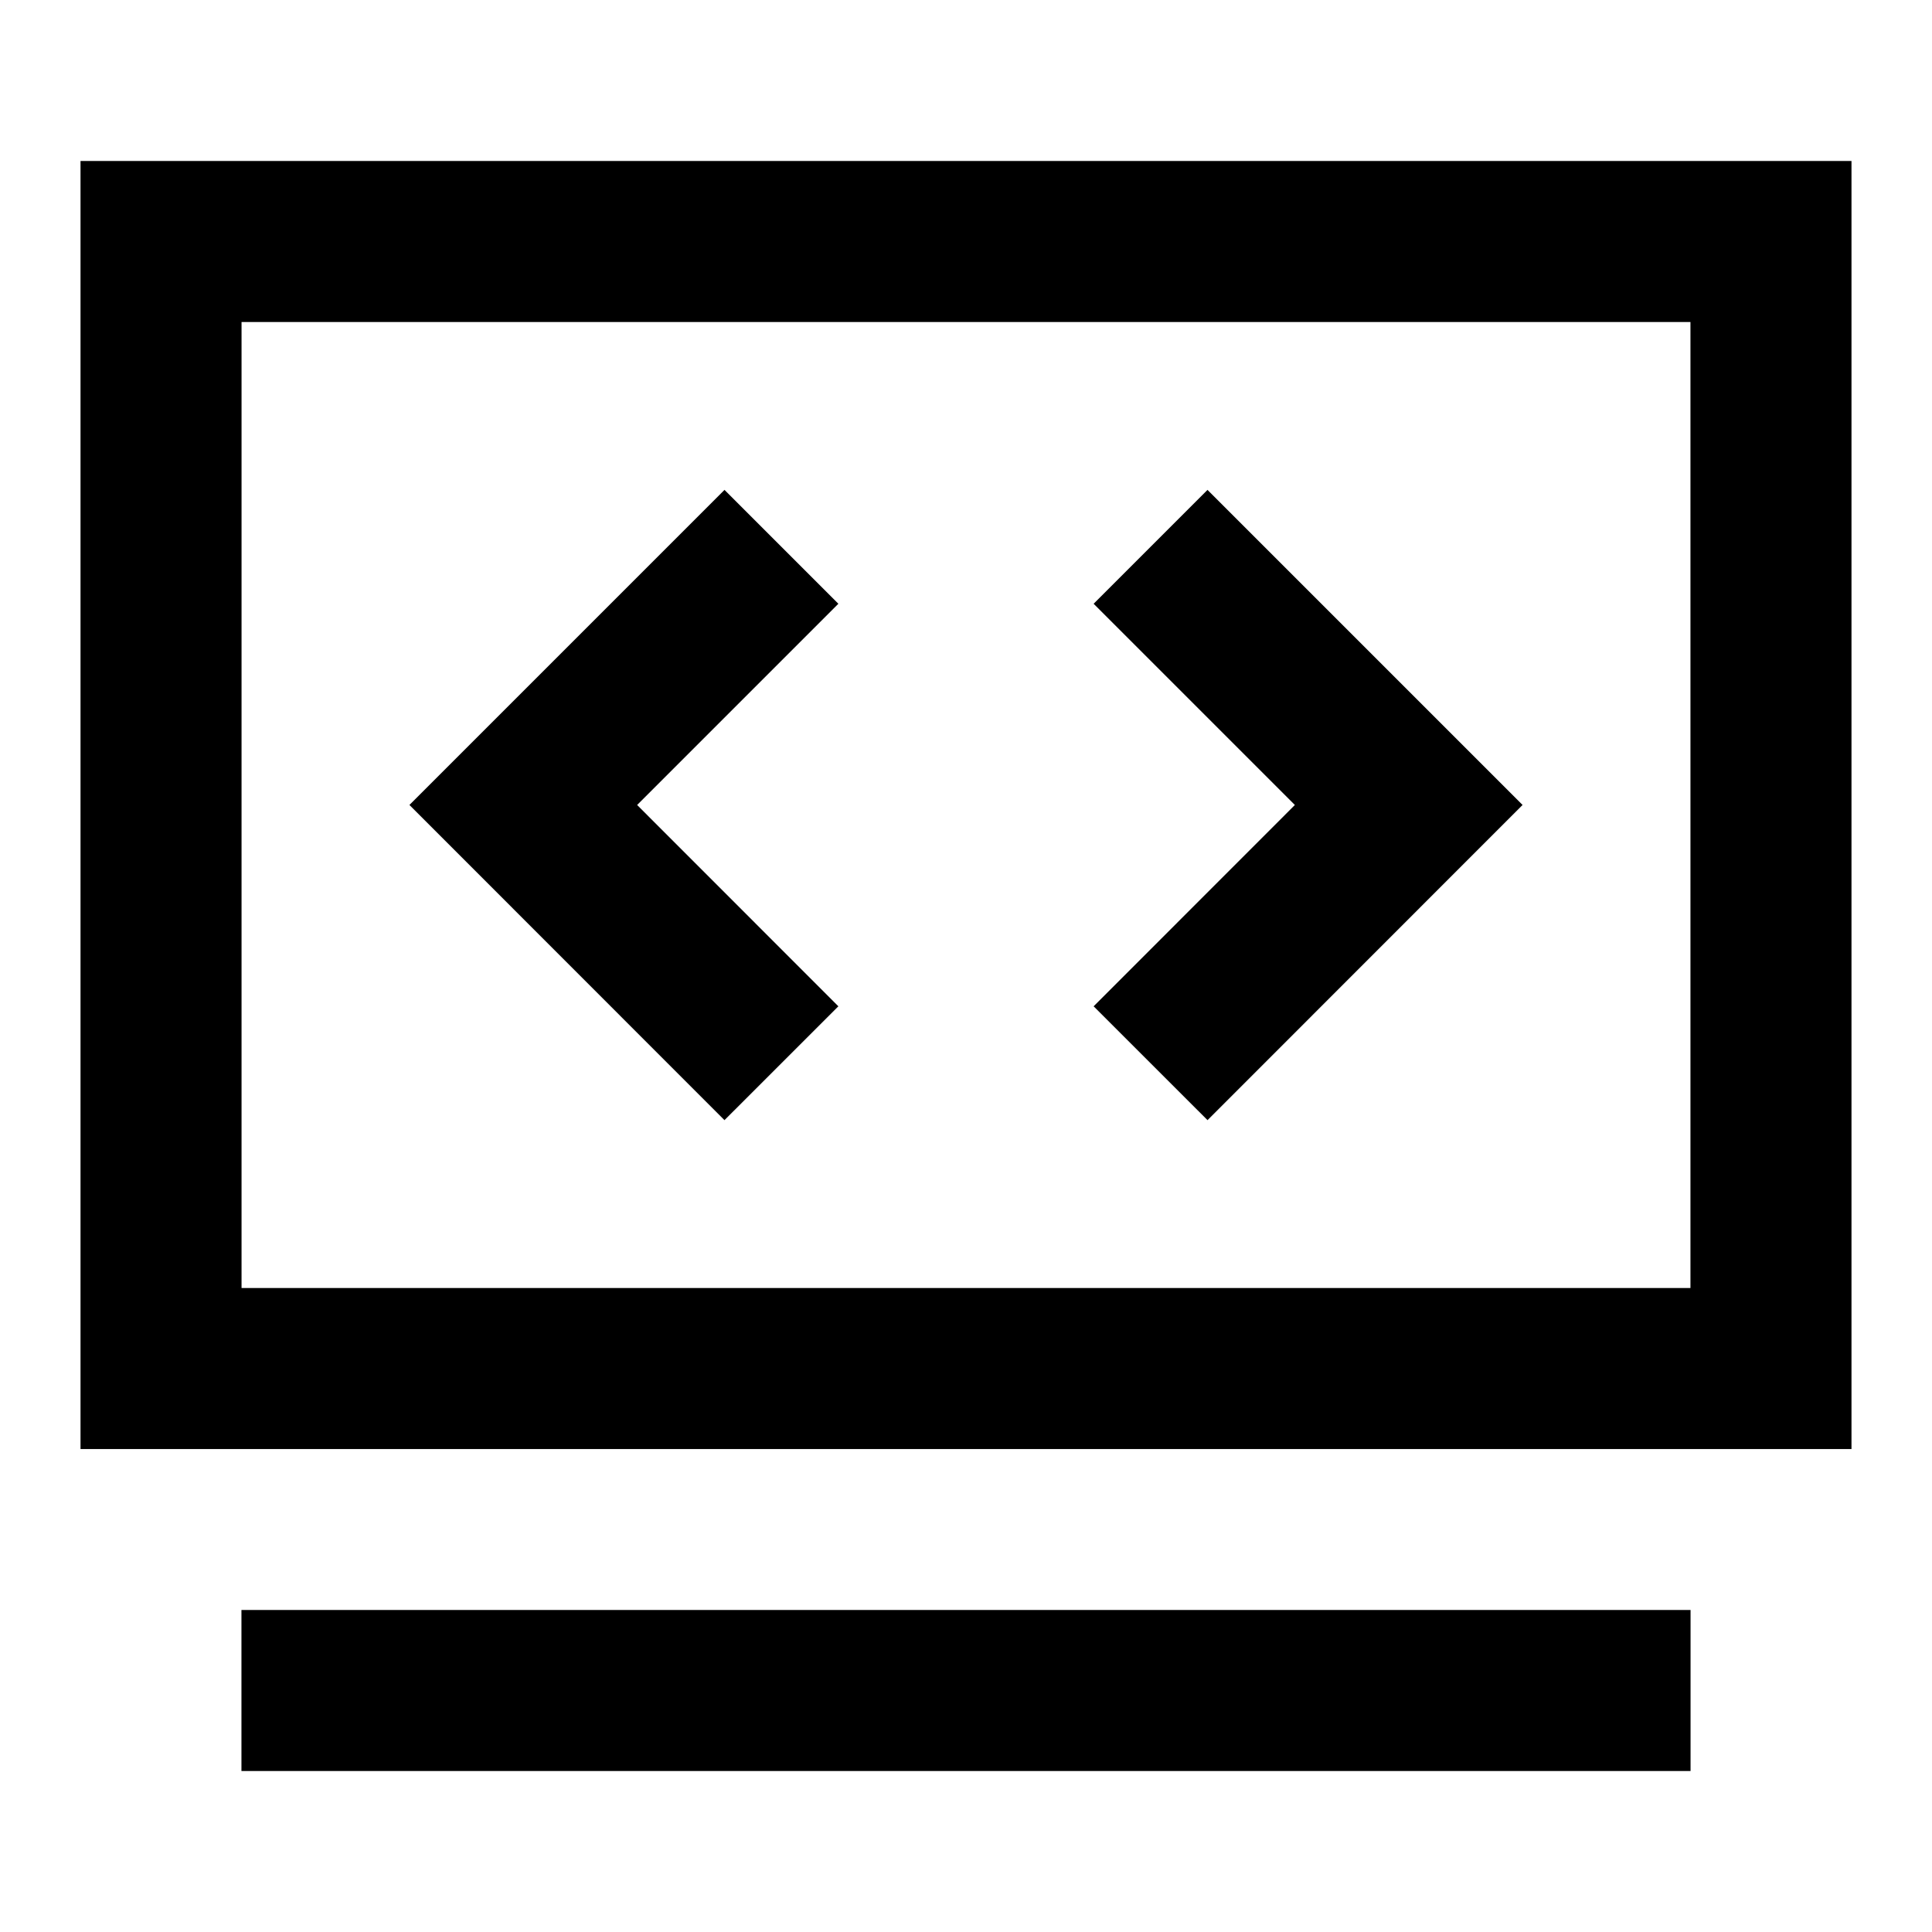
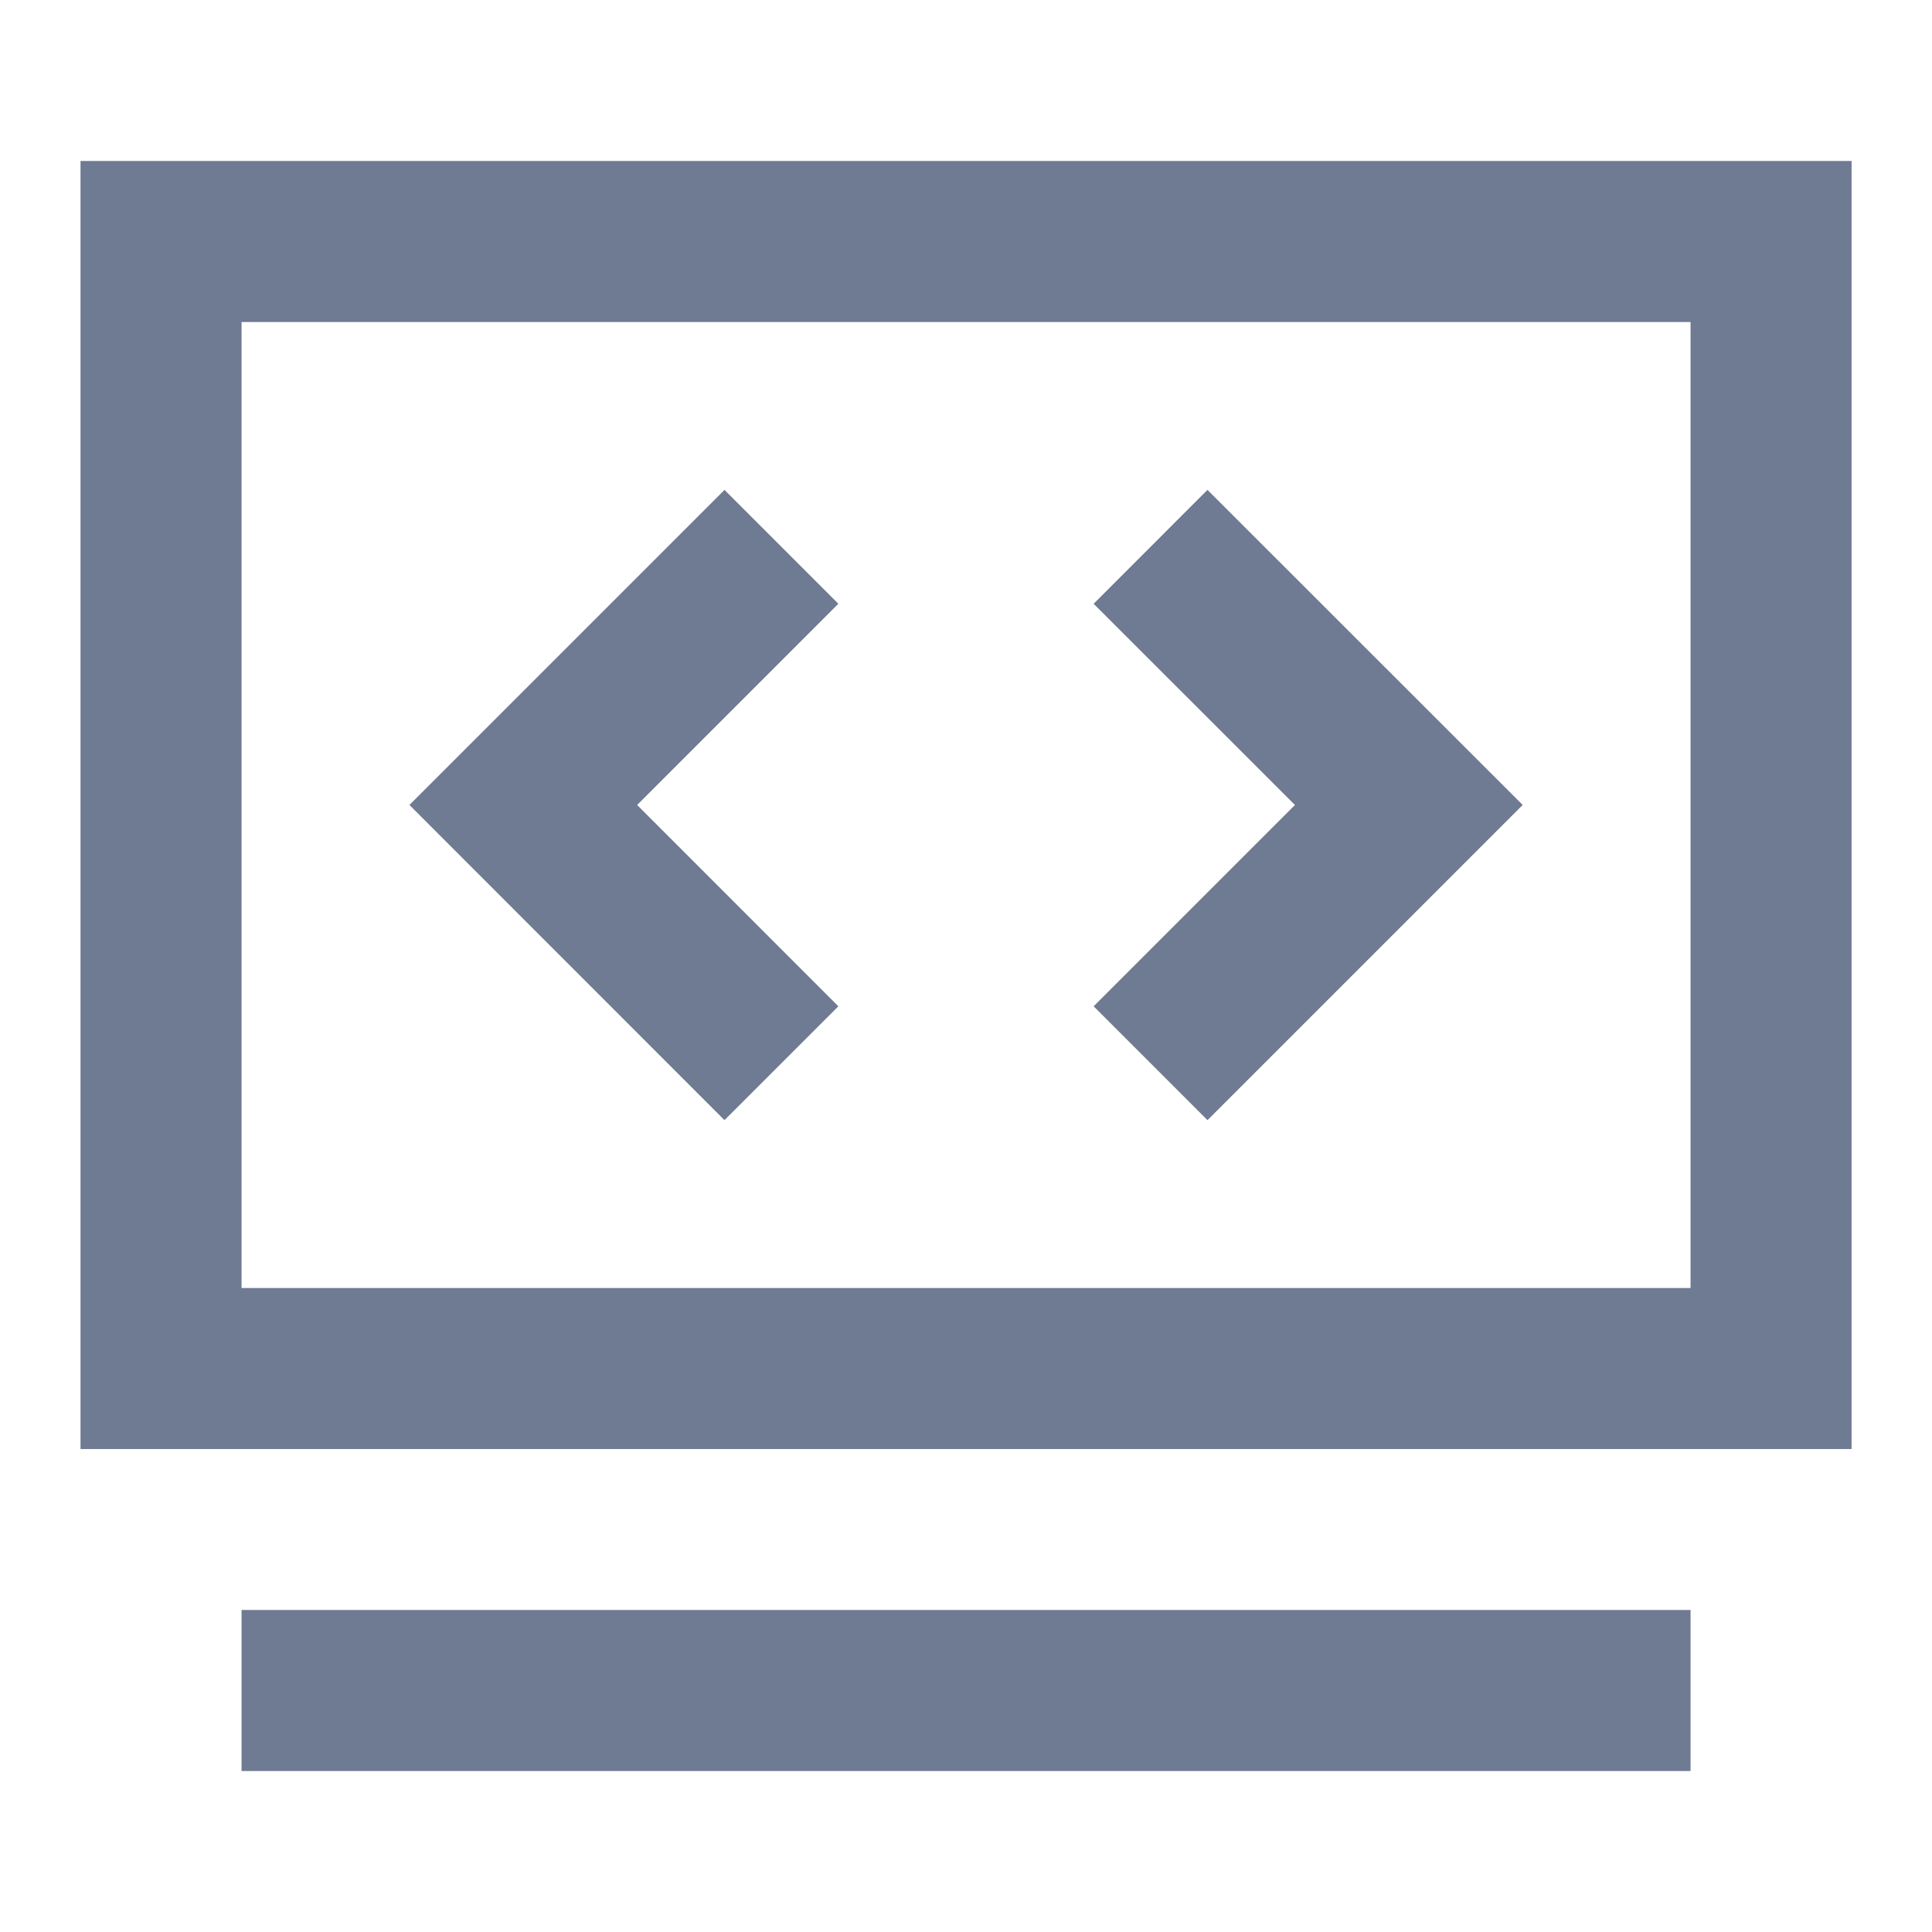
<svg xmlns="http://www.w3.org/2000/svg" width="20" height="20" viewBox="0 0 20 20" fill="none">
-   <path d="M3.333 17.5H16.667M1.667 2.5H18.333V14.167H1.667V2.5Z" stroke="black" stroke-width="1.667" stroke-linecap="square" />
-   <path d="M7.5 6.25L5.417 8.333L7.5 10.417M12.5 10.417L14.583 8.333L12.5 6.25" stroke="black" stroke-width="1.667" stroke-linecap="square" />
+   <path d="M3.334 17.5H16.667M1.667 2.5H18.334V14.167H1.667V2.5Z" stroke="#6F7A93" stroke-width="1.667" stroke-linecap="square" />
+   <path d="M7.5 6.25L5.417 8.333L7.5 10.417M12.5 10.417L14.584 8.333L12.5 6.25" stroke="#6F7A93" stroke-width="1.667" stroke-linecap="square" />
</svg>
